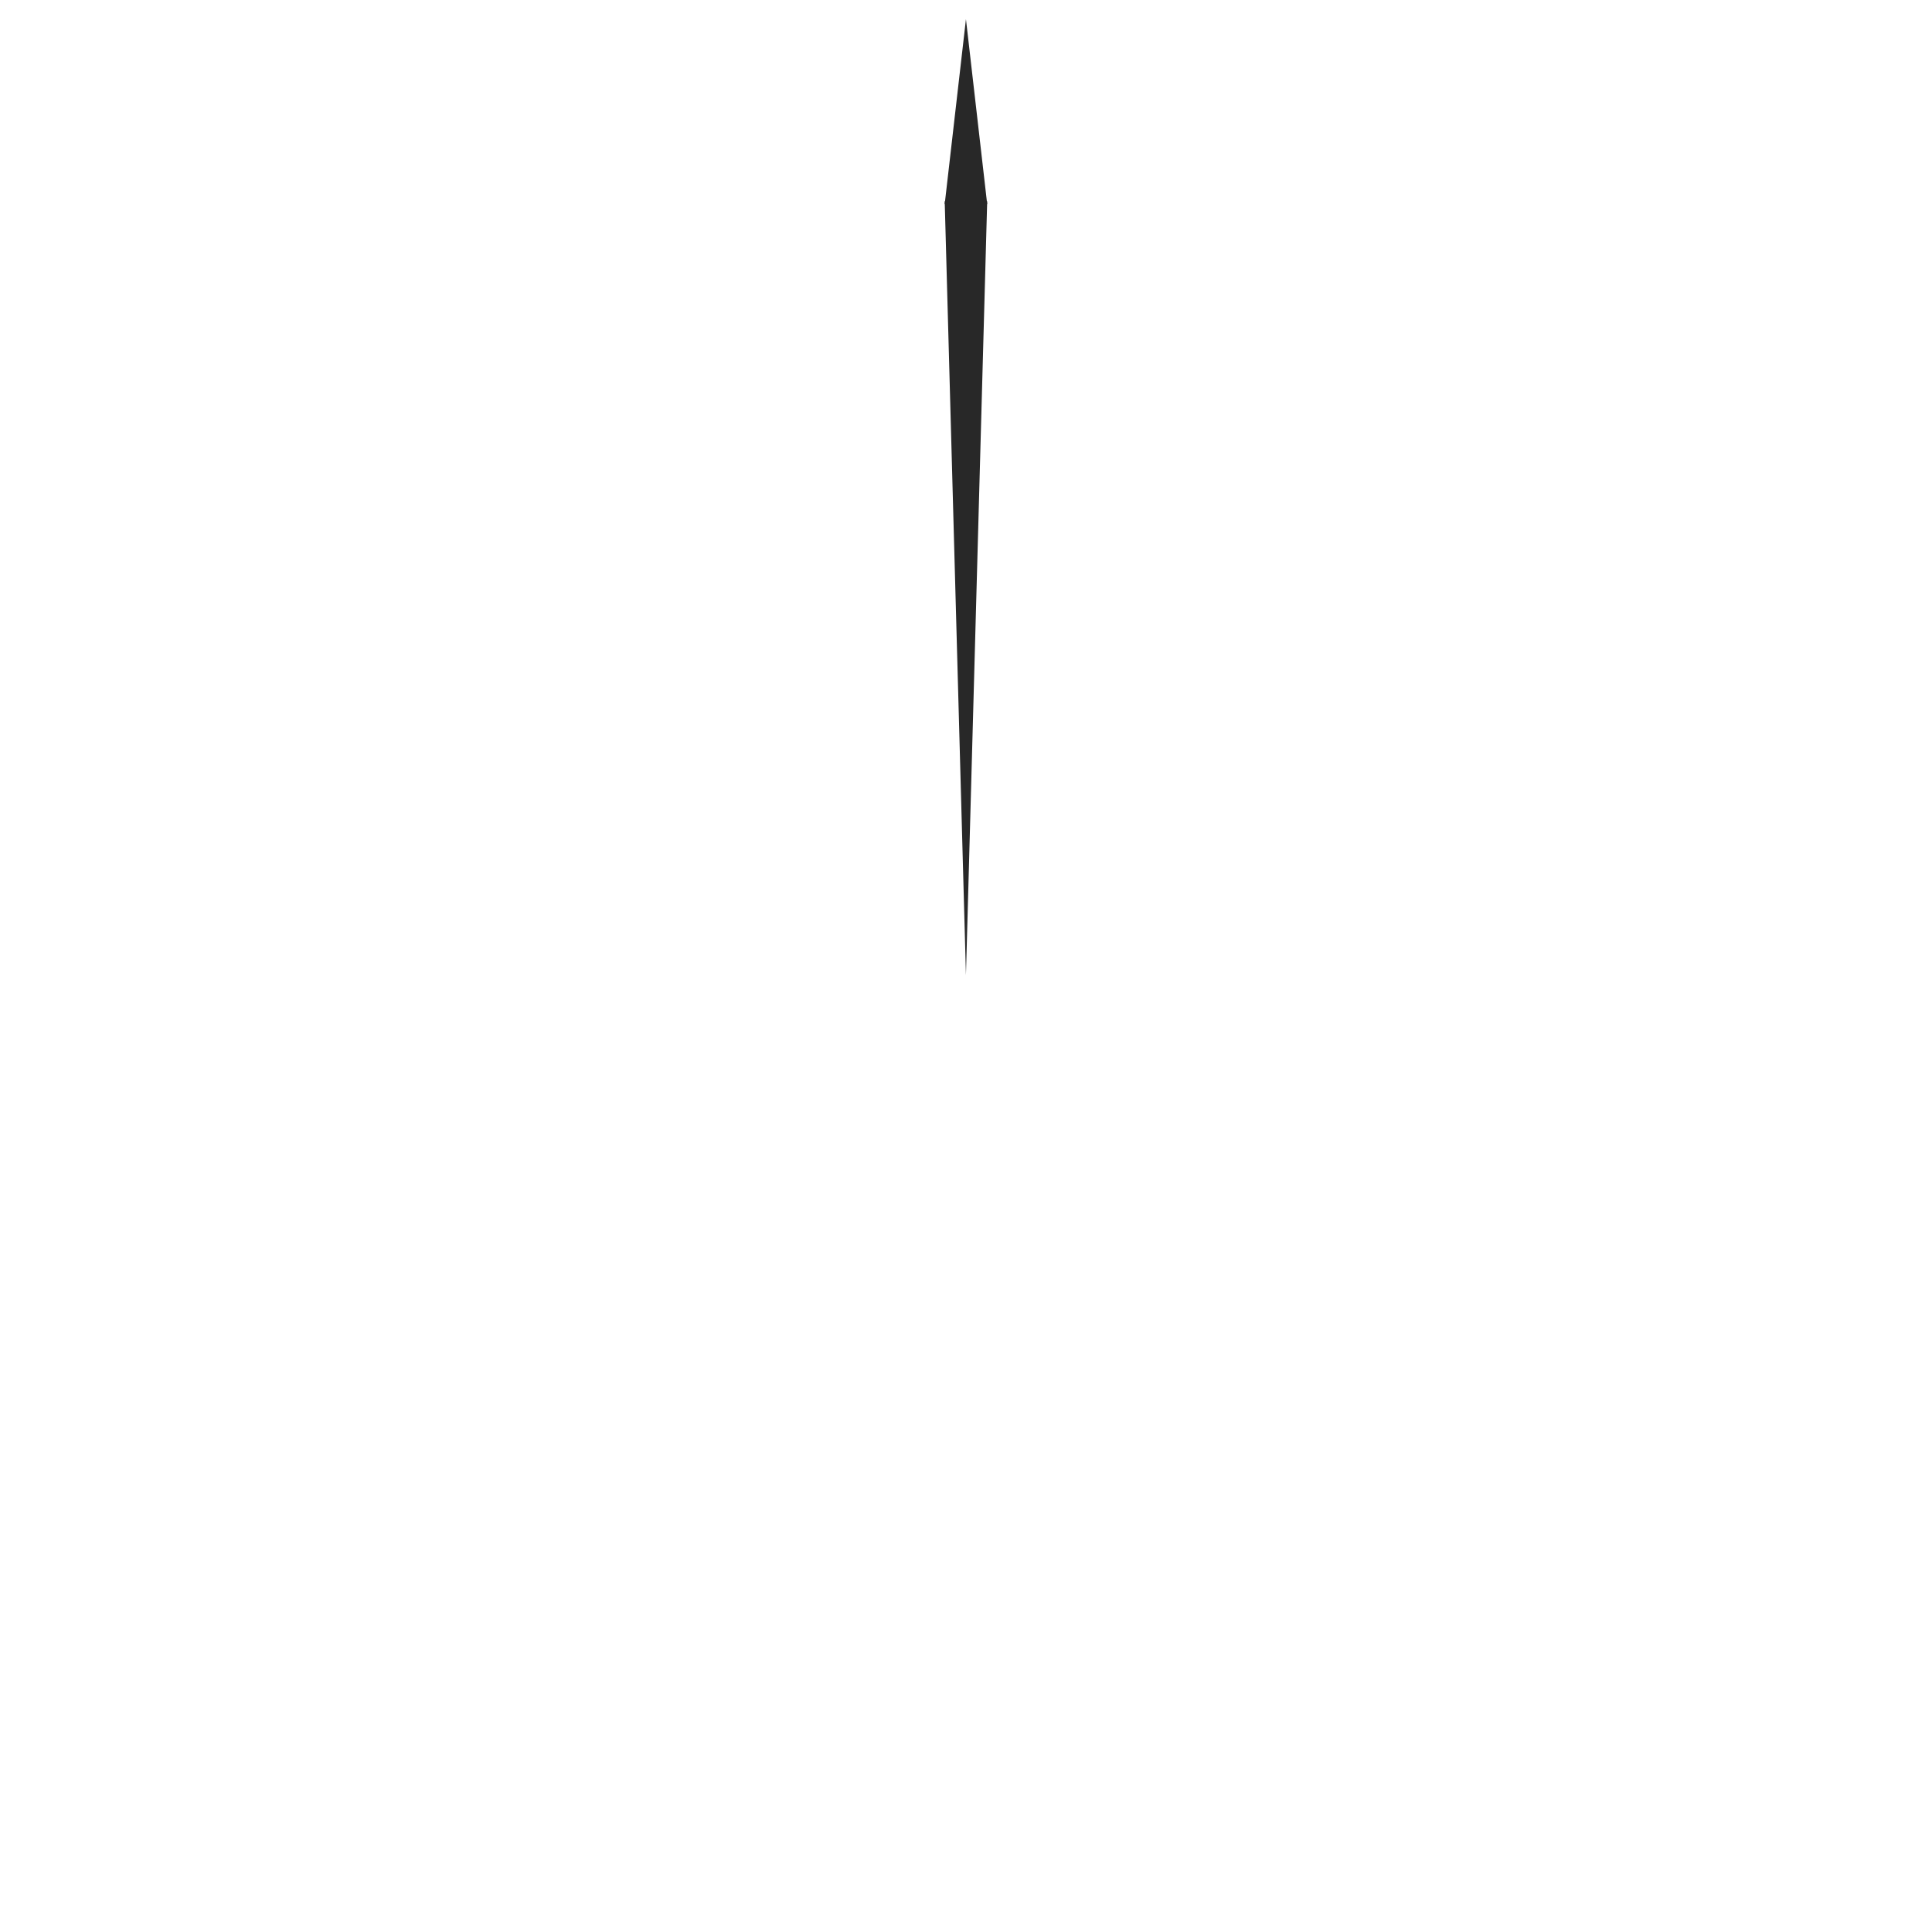
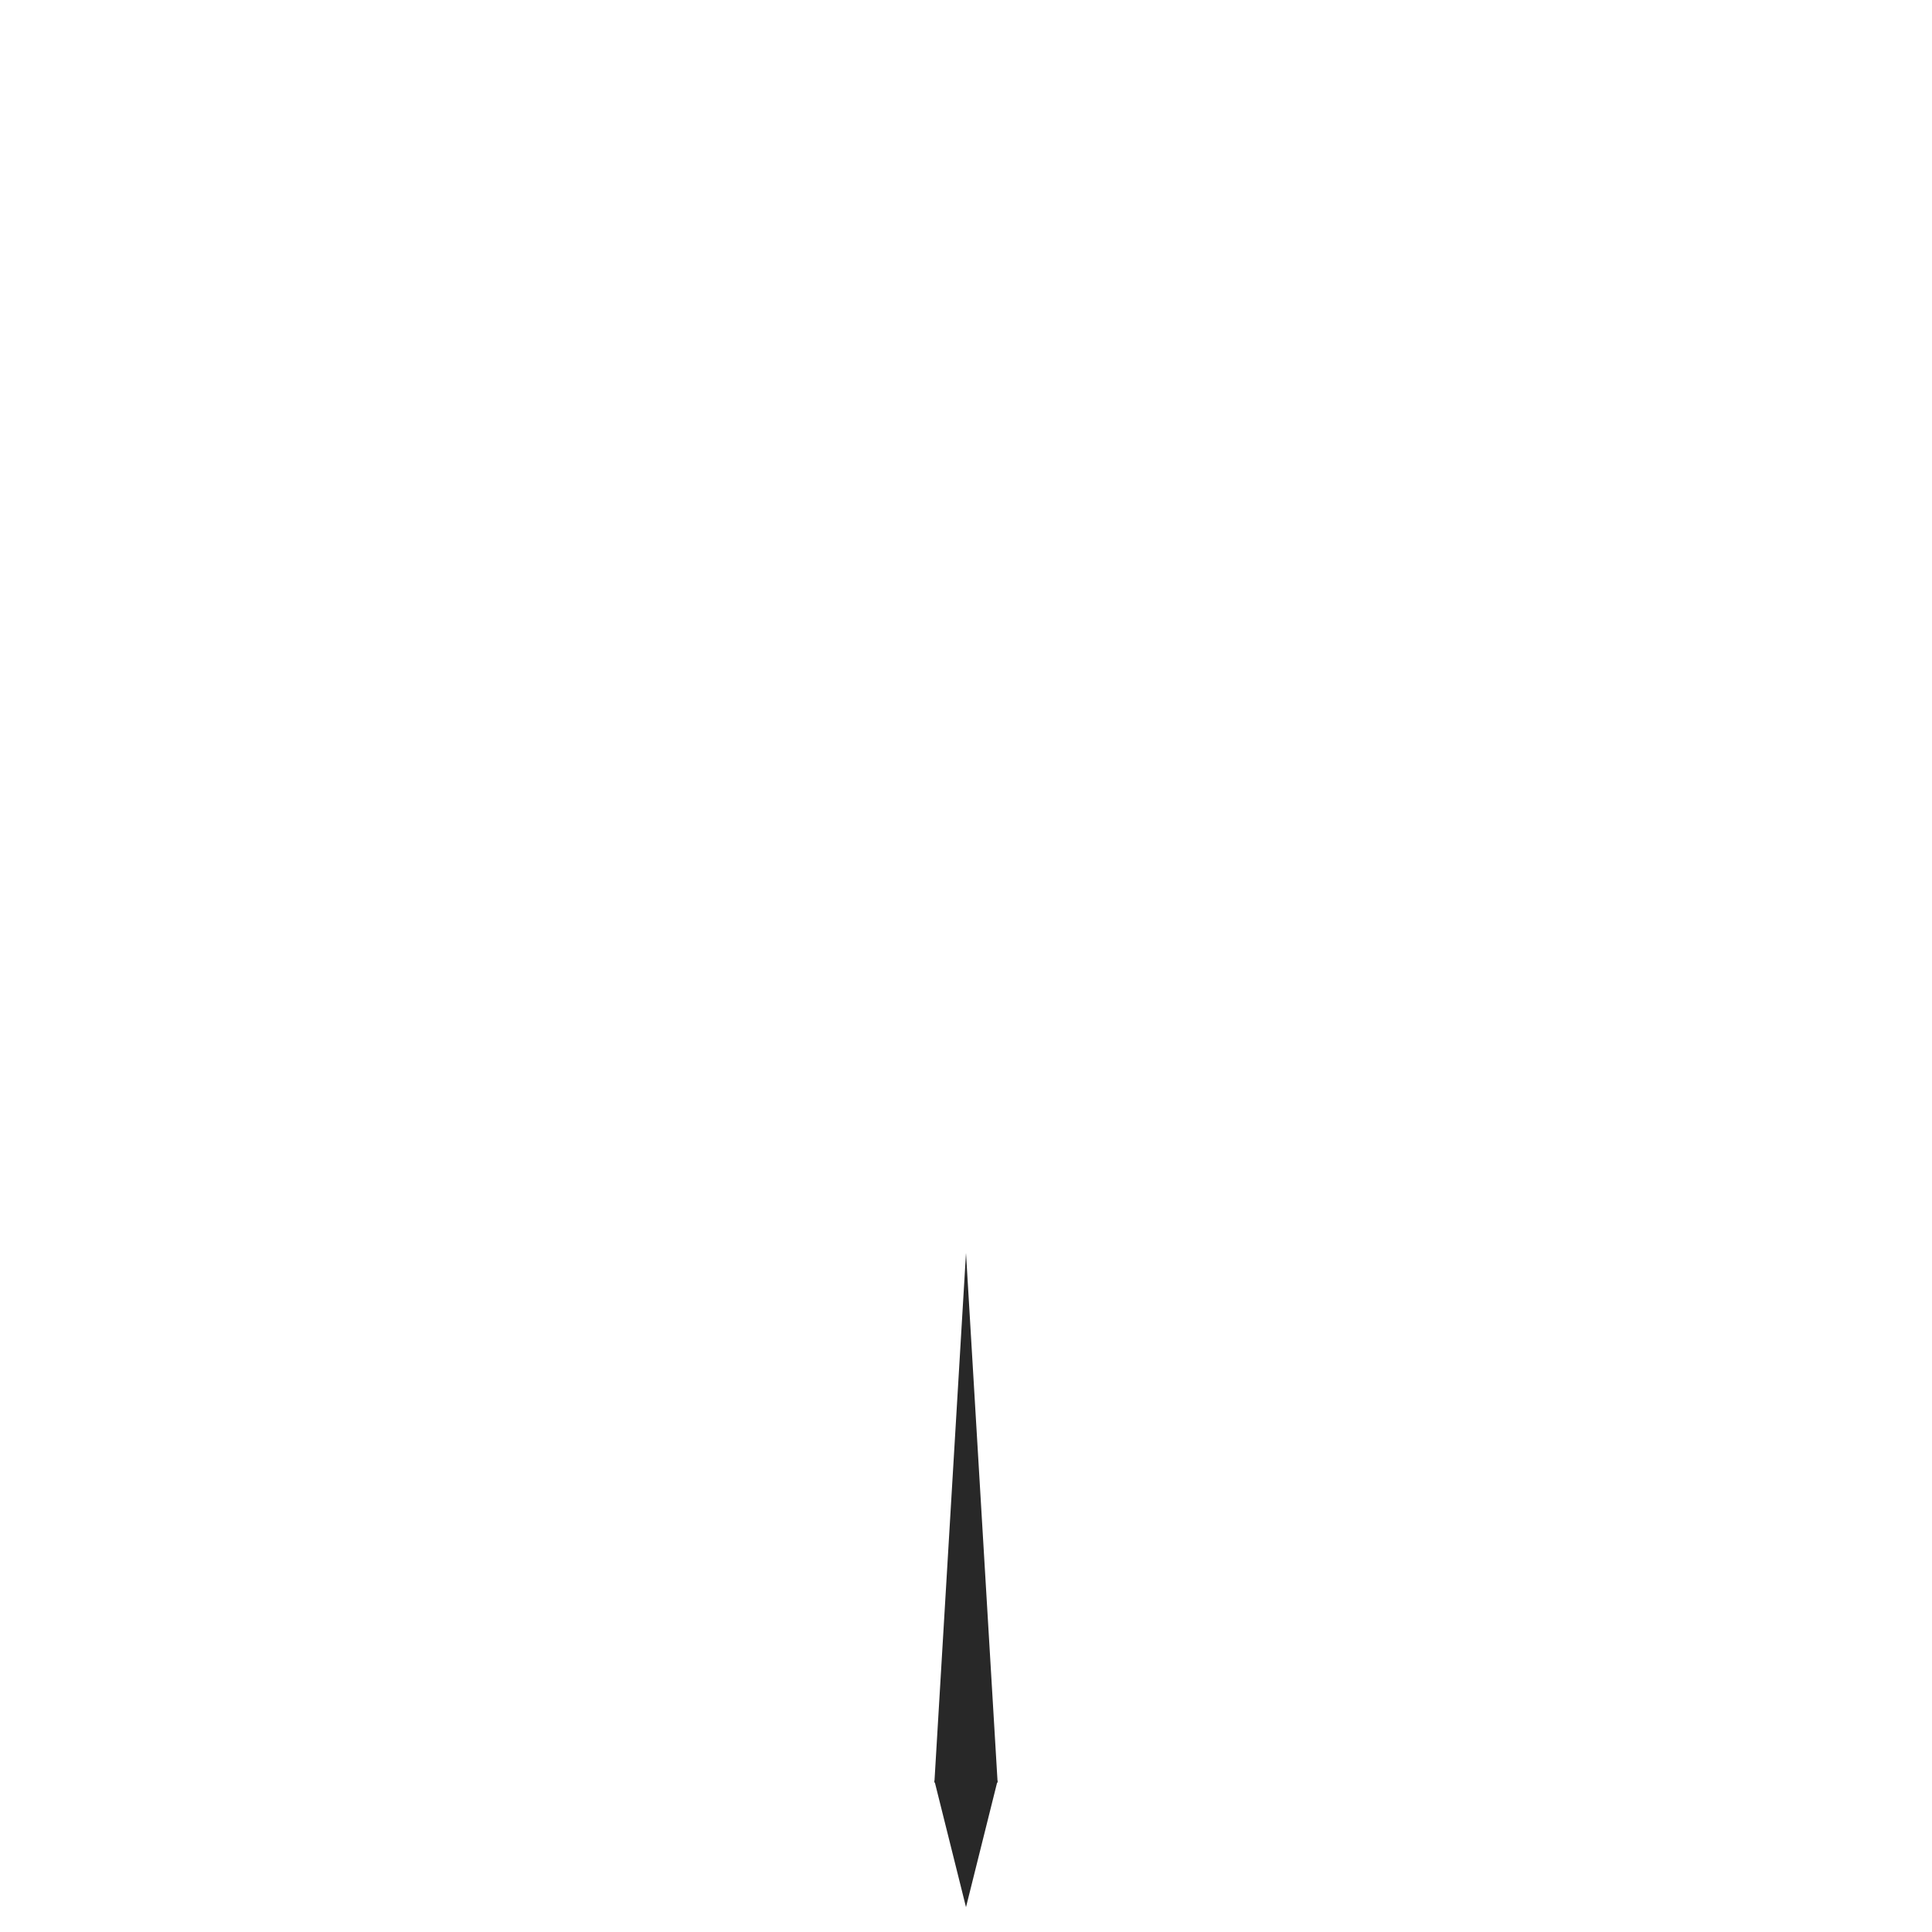
- <svg xmlns="http://www.w3.org/2000/svg" viewBox="0 0 404 404" xmlnsBx="https://boxy-svg.com" version="1.1" id="svg1236" width="404" height="404" xmlnSvg="http://www.w3.org/2000/svg" xmlnSsvg="http://www.w3.org/2000/svg">
+ <svg xmlns="http://www.w3.org/2000/svg" viewBox="0 0 404 404" xmlnsBx="https://boxy-svg.com" version="1.1" id="svg1236" width="404" height="404" xmlnSvg="http://www.w3.org/2000/svg" xmlnSsvg="http://www.w3.org/2000/svg" xmlnsSvg="http://www.w3.org/2000/svg">
  <defs id="defs1240" />
-   <g id="g2696" transform="matrix(-0.1480929,0,0,-0.5993043,239.0127,252.4408)">
+   <g id="g2696" transform="matrix(0.2203703,0,0,0.4101354,146.9074,228.7872)">
    <path d="m 250,81 30,270 h -60 z" style="fill:#282828" bxShape="triangle 220 81 60 270 0.5 0 1@9a796aff" bxOrigin="0 0.821" id="path2690">
      </path>
    <path d="m -250,-414.535 30,64.535 h -60 z" style="fill:#282828" transform="scale(-1)" bxShape="triangle -280 -414.535 60 64.535 0.5 0 1@d182af1c" id="path2694">
      </path>
  </g>
</svg>
